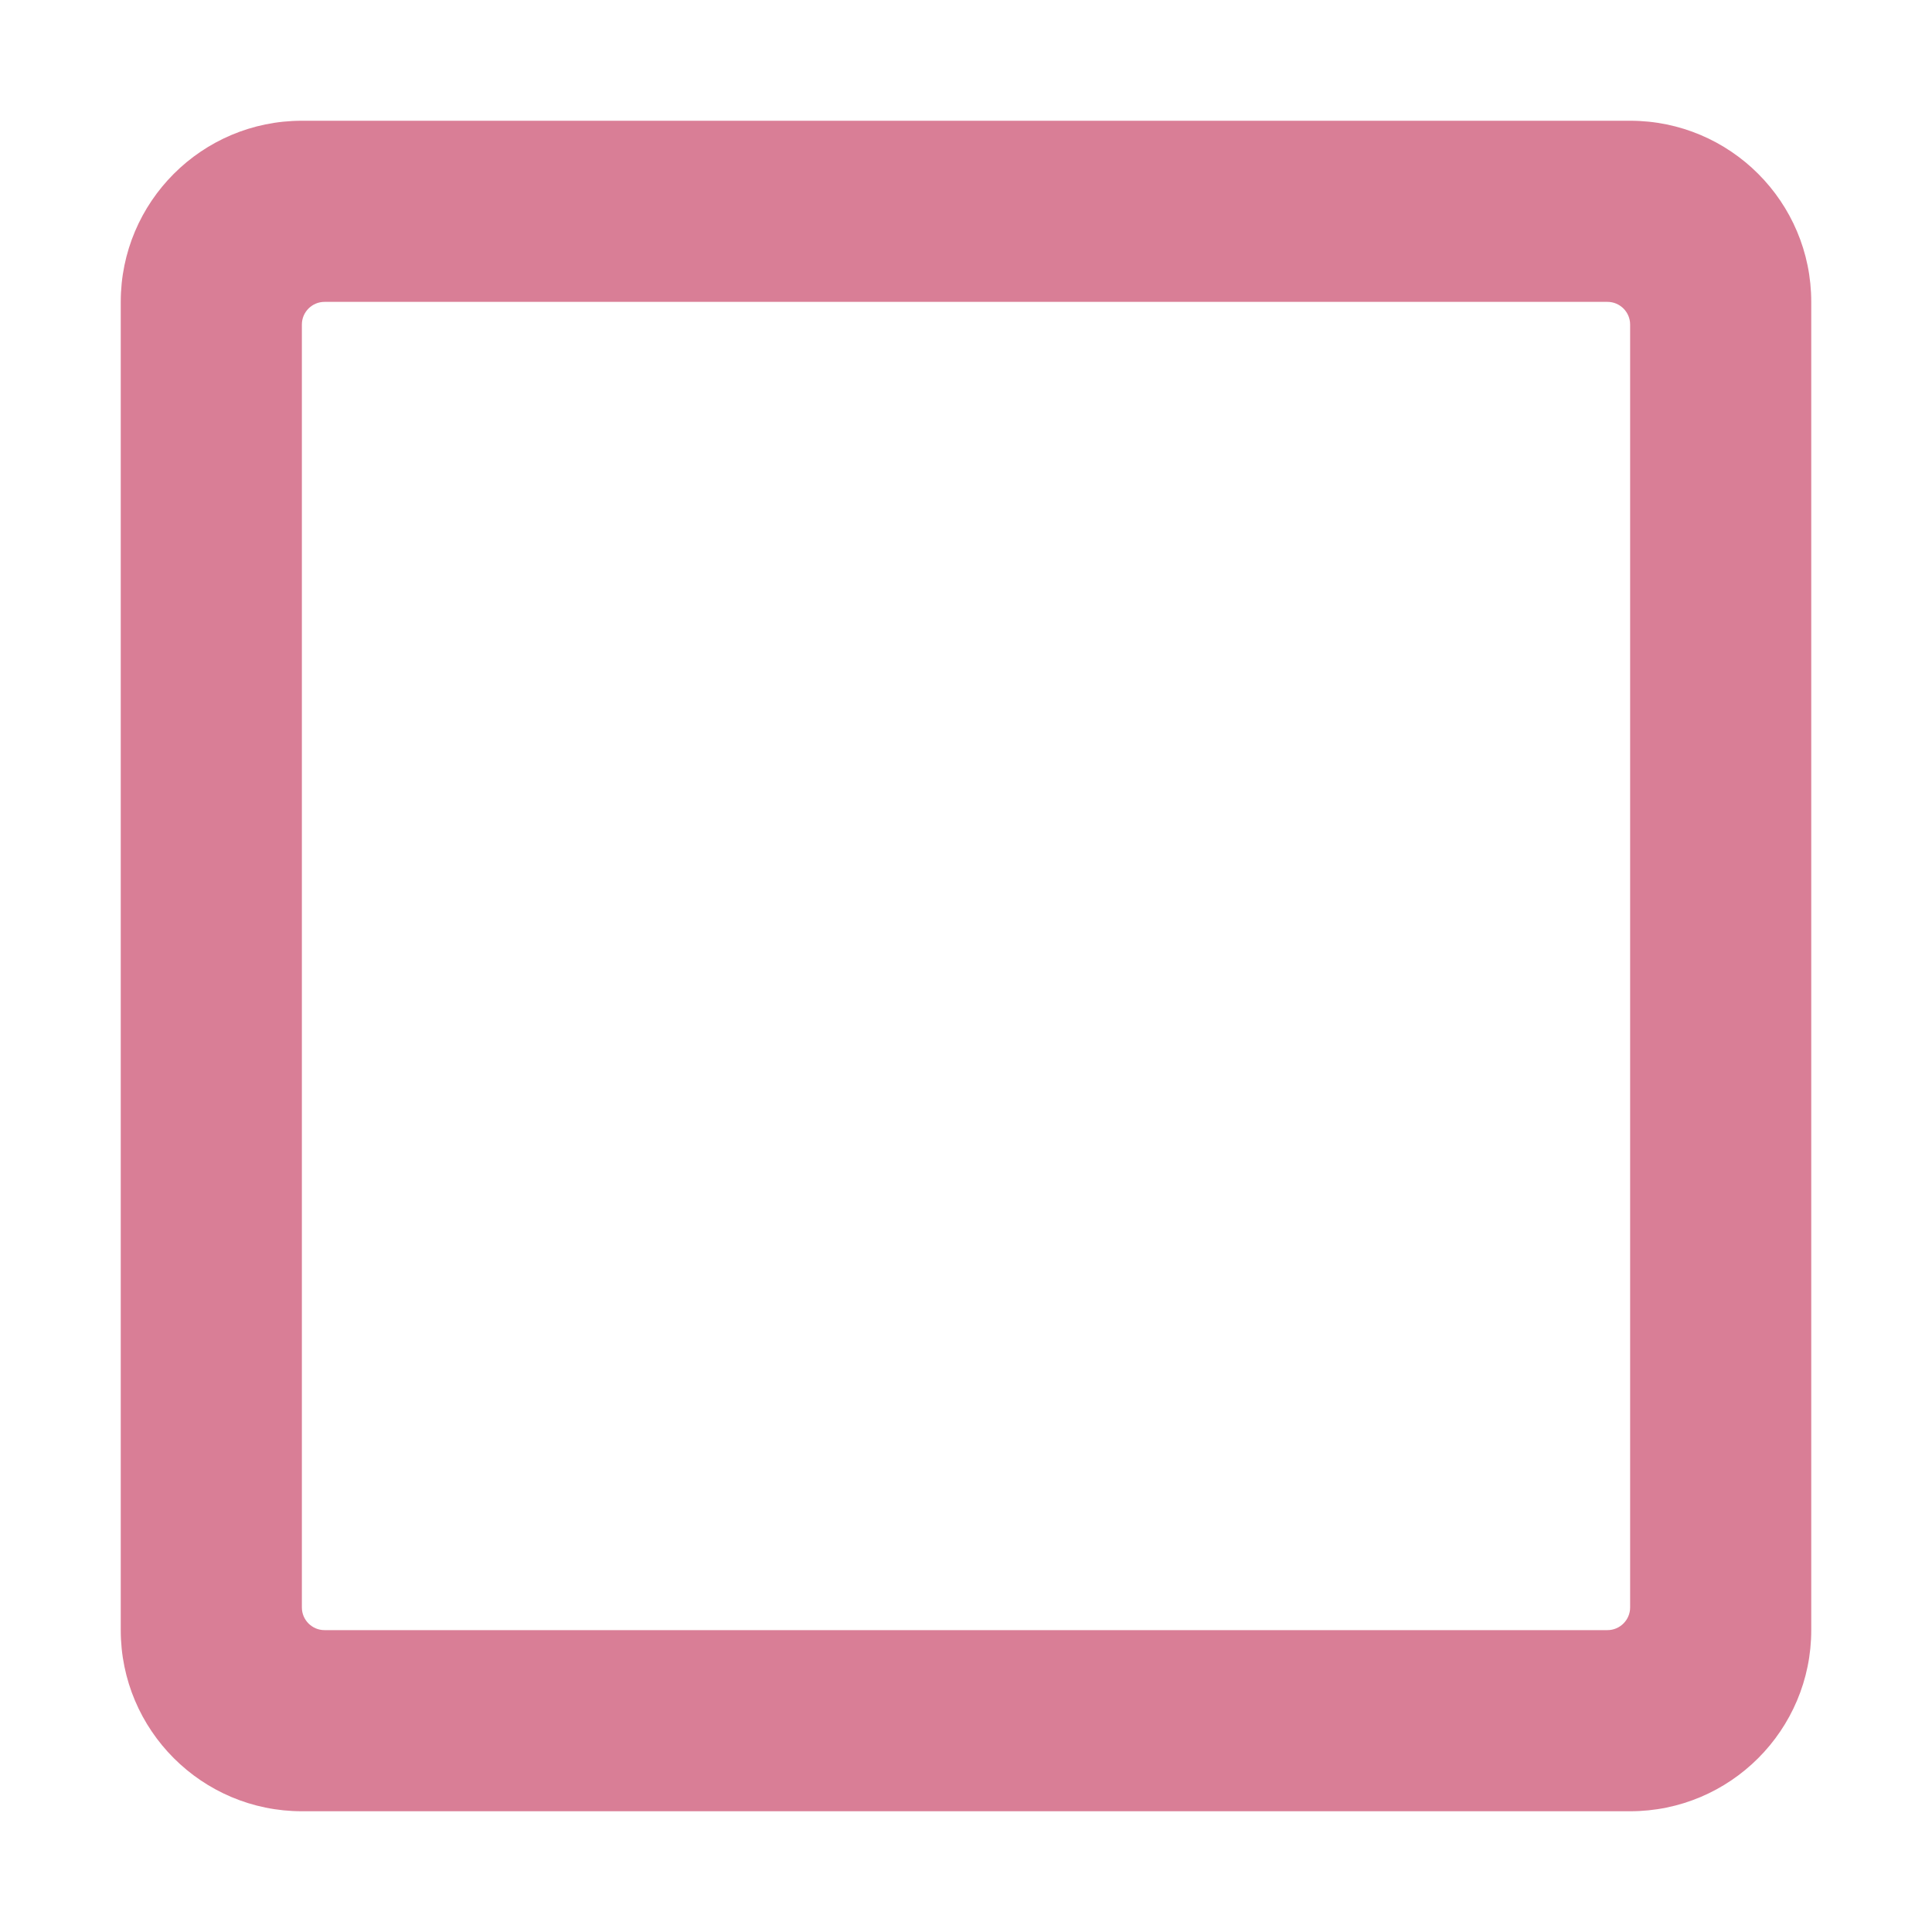
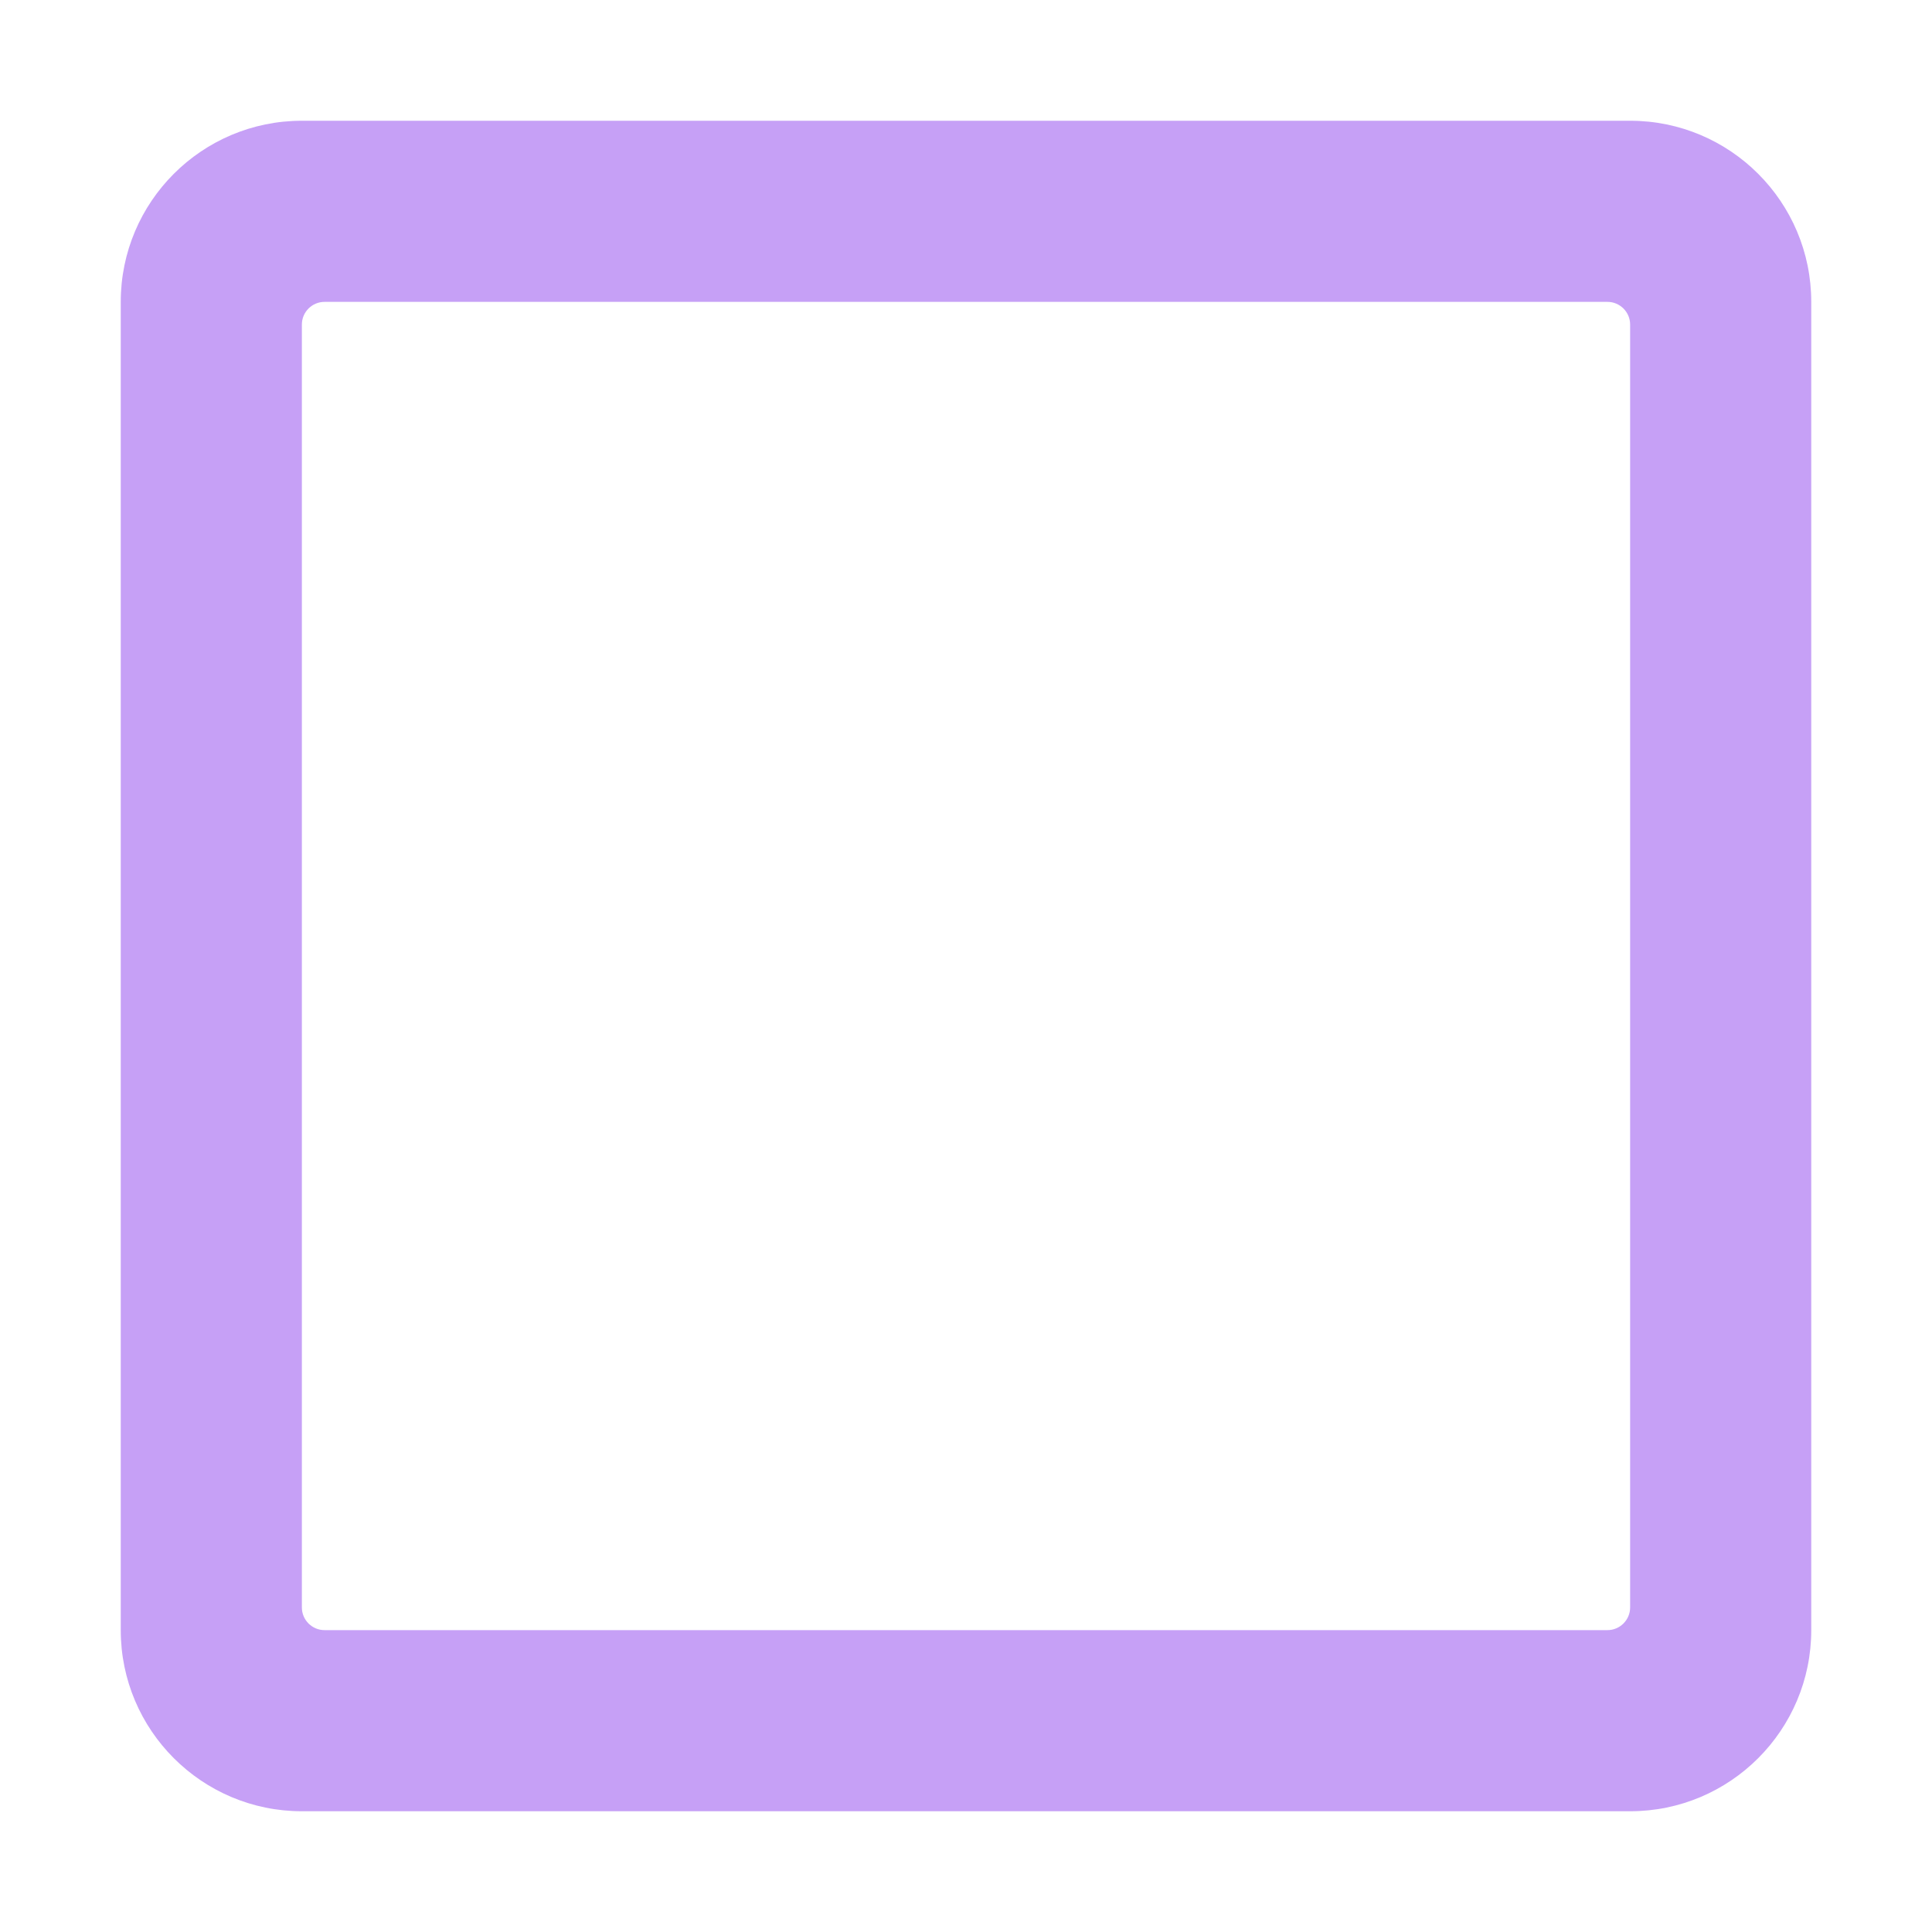
- <svg xmlns="http://www.w3.org/2000/svg" width="512px" height="512px" fill="#D97E96" viewBox="-32 0 512 512">
+ <svg xmlns="http://www.w3.org/2000/svg" width="512px" height="512px" fill="#c6a0f6" viewBox="-32 0 512 512">
  <path d="M400 32H48C21.5 32 0 53.5 0 80v352c0 26.5 21.5 48 48 48h352c26.5 0 48-21.5 48-48V80c0-26.5-21.5-48-48-48zm-6 400H54c-3.3 0-6-2.7-6-6V86c0-3.3 2.7-6 6-6h340c3.3 0 6 2.7 6 6v340c0 3.3-2.7 6-6 6z" />
</svg>
